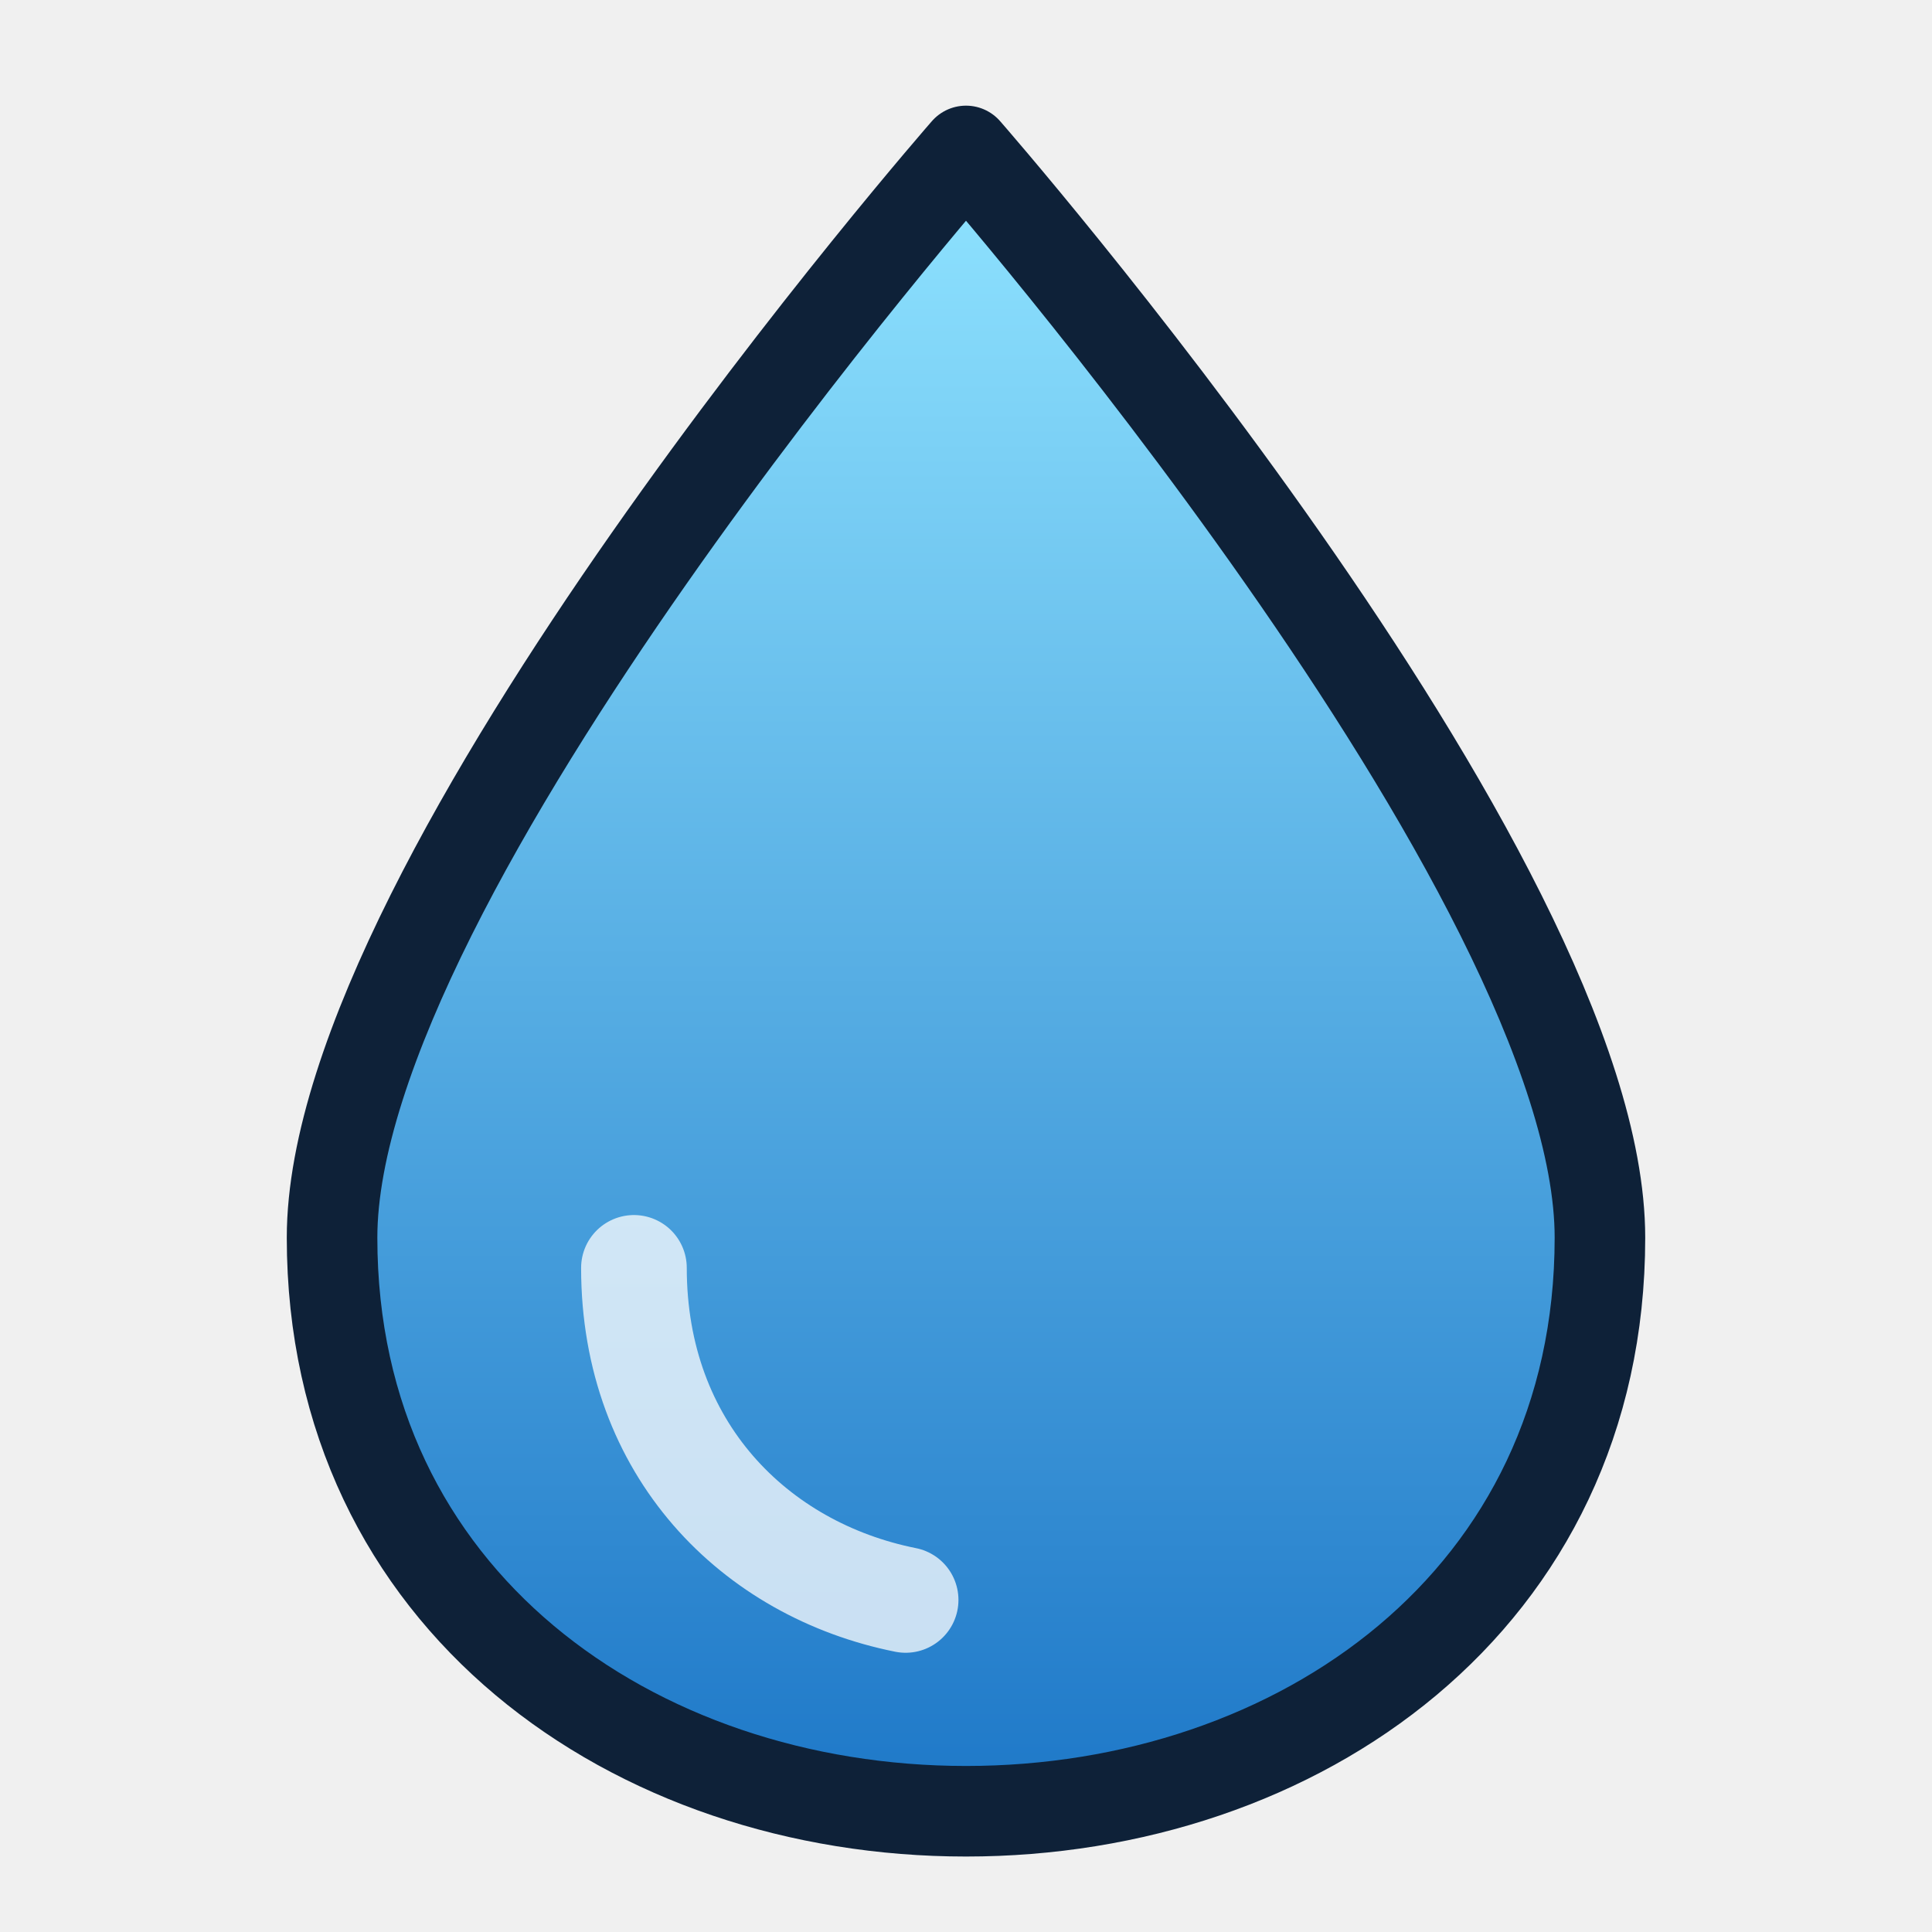
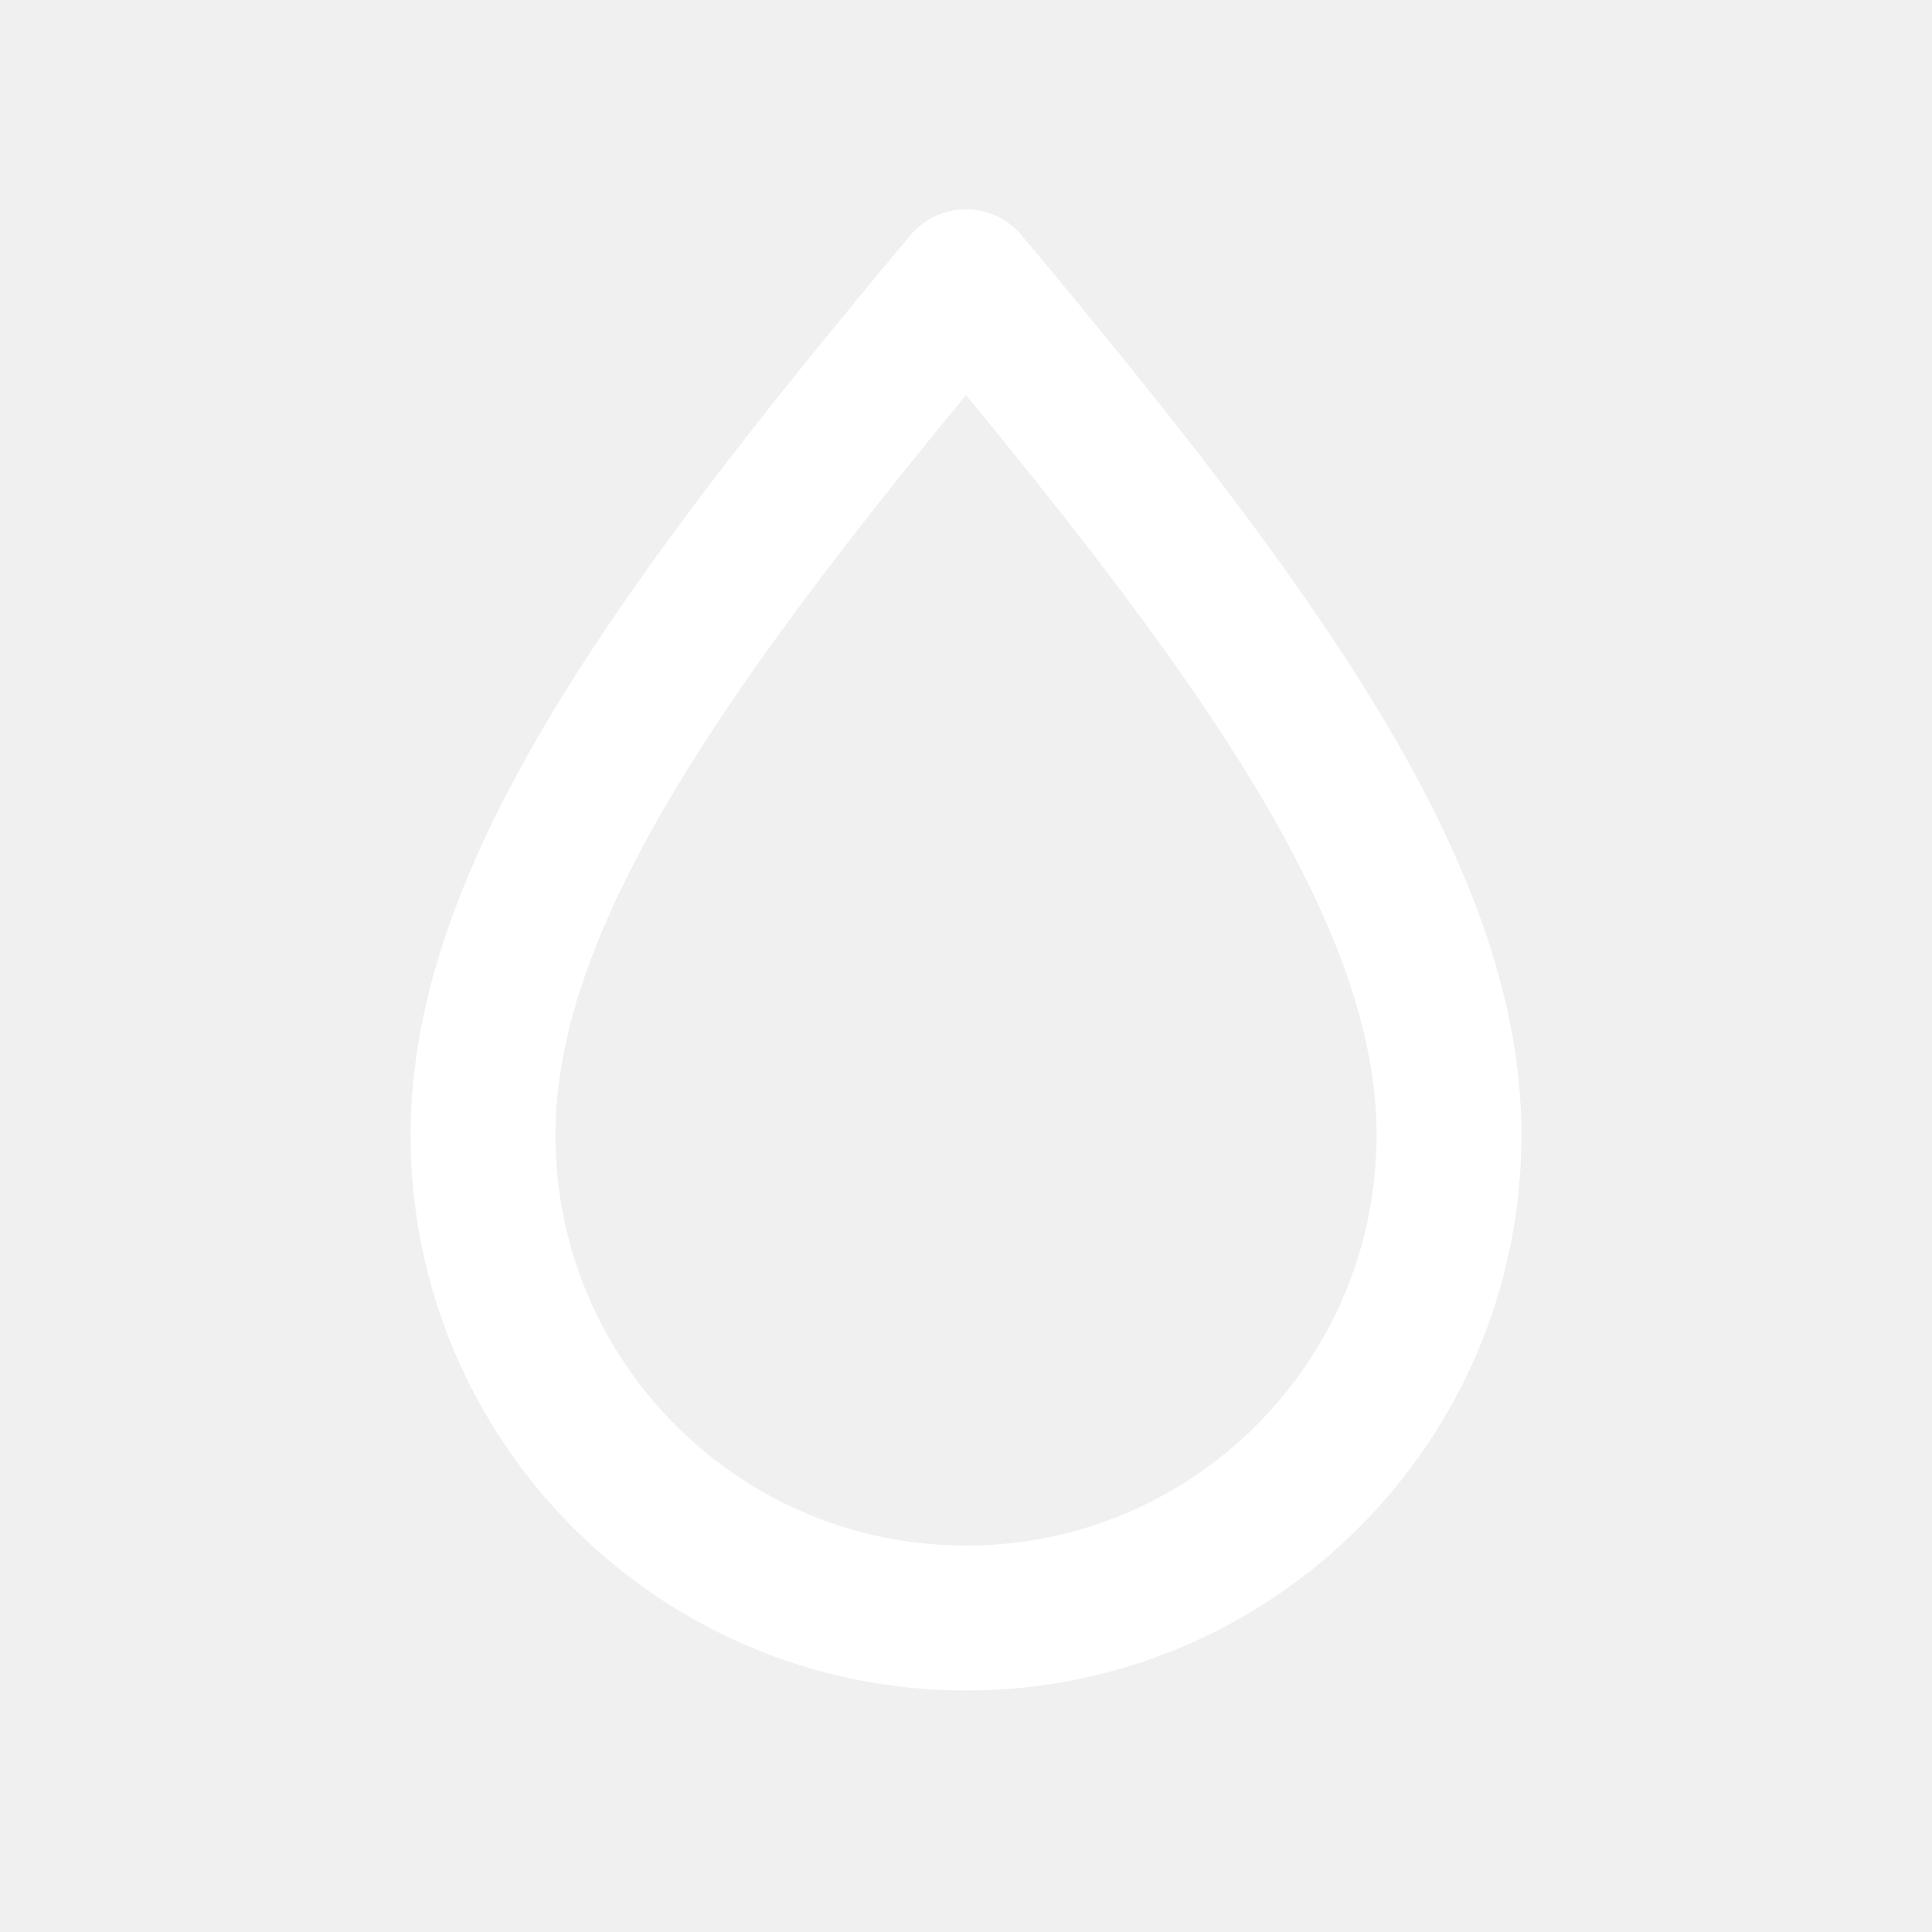
- <svg xmlns="http://www.w3.org/2000/svg" width="128" height="128" viewBox="0 0 128 128">
-   <defs>
-     <linearGradient id="g" x1="0" y1="0" x2="0" y2="1">
-       <stop offset="0" stop-color="#8FE3FF" />
-       <stop offset="1" stop-color="#1E78C8" />
-     </linearGradient>
-   </defs>
-   <path d="M64 10 C64 10 22 58 22 82 C22 106 42 120 64 120 C86 120 106 106 106 82 C106 58 64 10 64 10 Z" fill="url(#g)" stroke="#0E2138" stroke-width="6" stroke-linejoin="round" />
-   <path d="M42 84 C42 96 50 104 60 106" fill="none" stroke="#fff" stroke-opacity="0.75" stroke-width="7" stroke-linecap="round" />
+ <svg xmlns="http://www.w3.org/2000/svg" width="128" height="128" viewBox="0 0 24 24">
+   <g fill="none" stroke="#ffffff" stroke-width="1.8" stroke-linecap="round" stroke-linejoin="round">
+     <path d="M12 3.5c3.6 4.3 6 7.6 6 10.6a6 6 0 0 1-12 0c0-3 2.4-6.3 6-10.6z" />
+   </g>
</svg>
